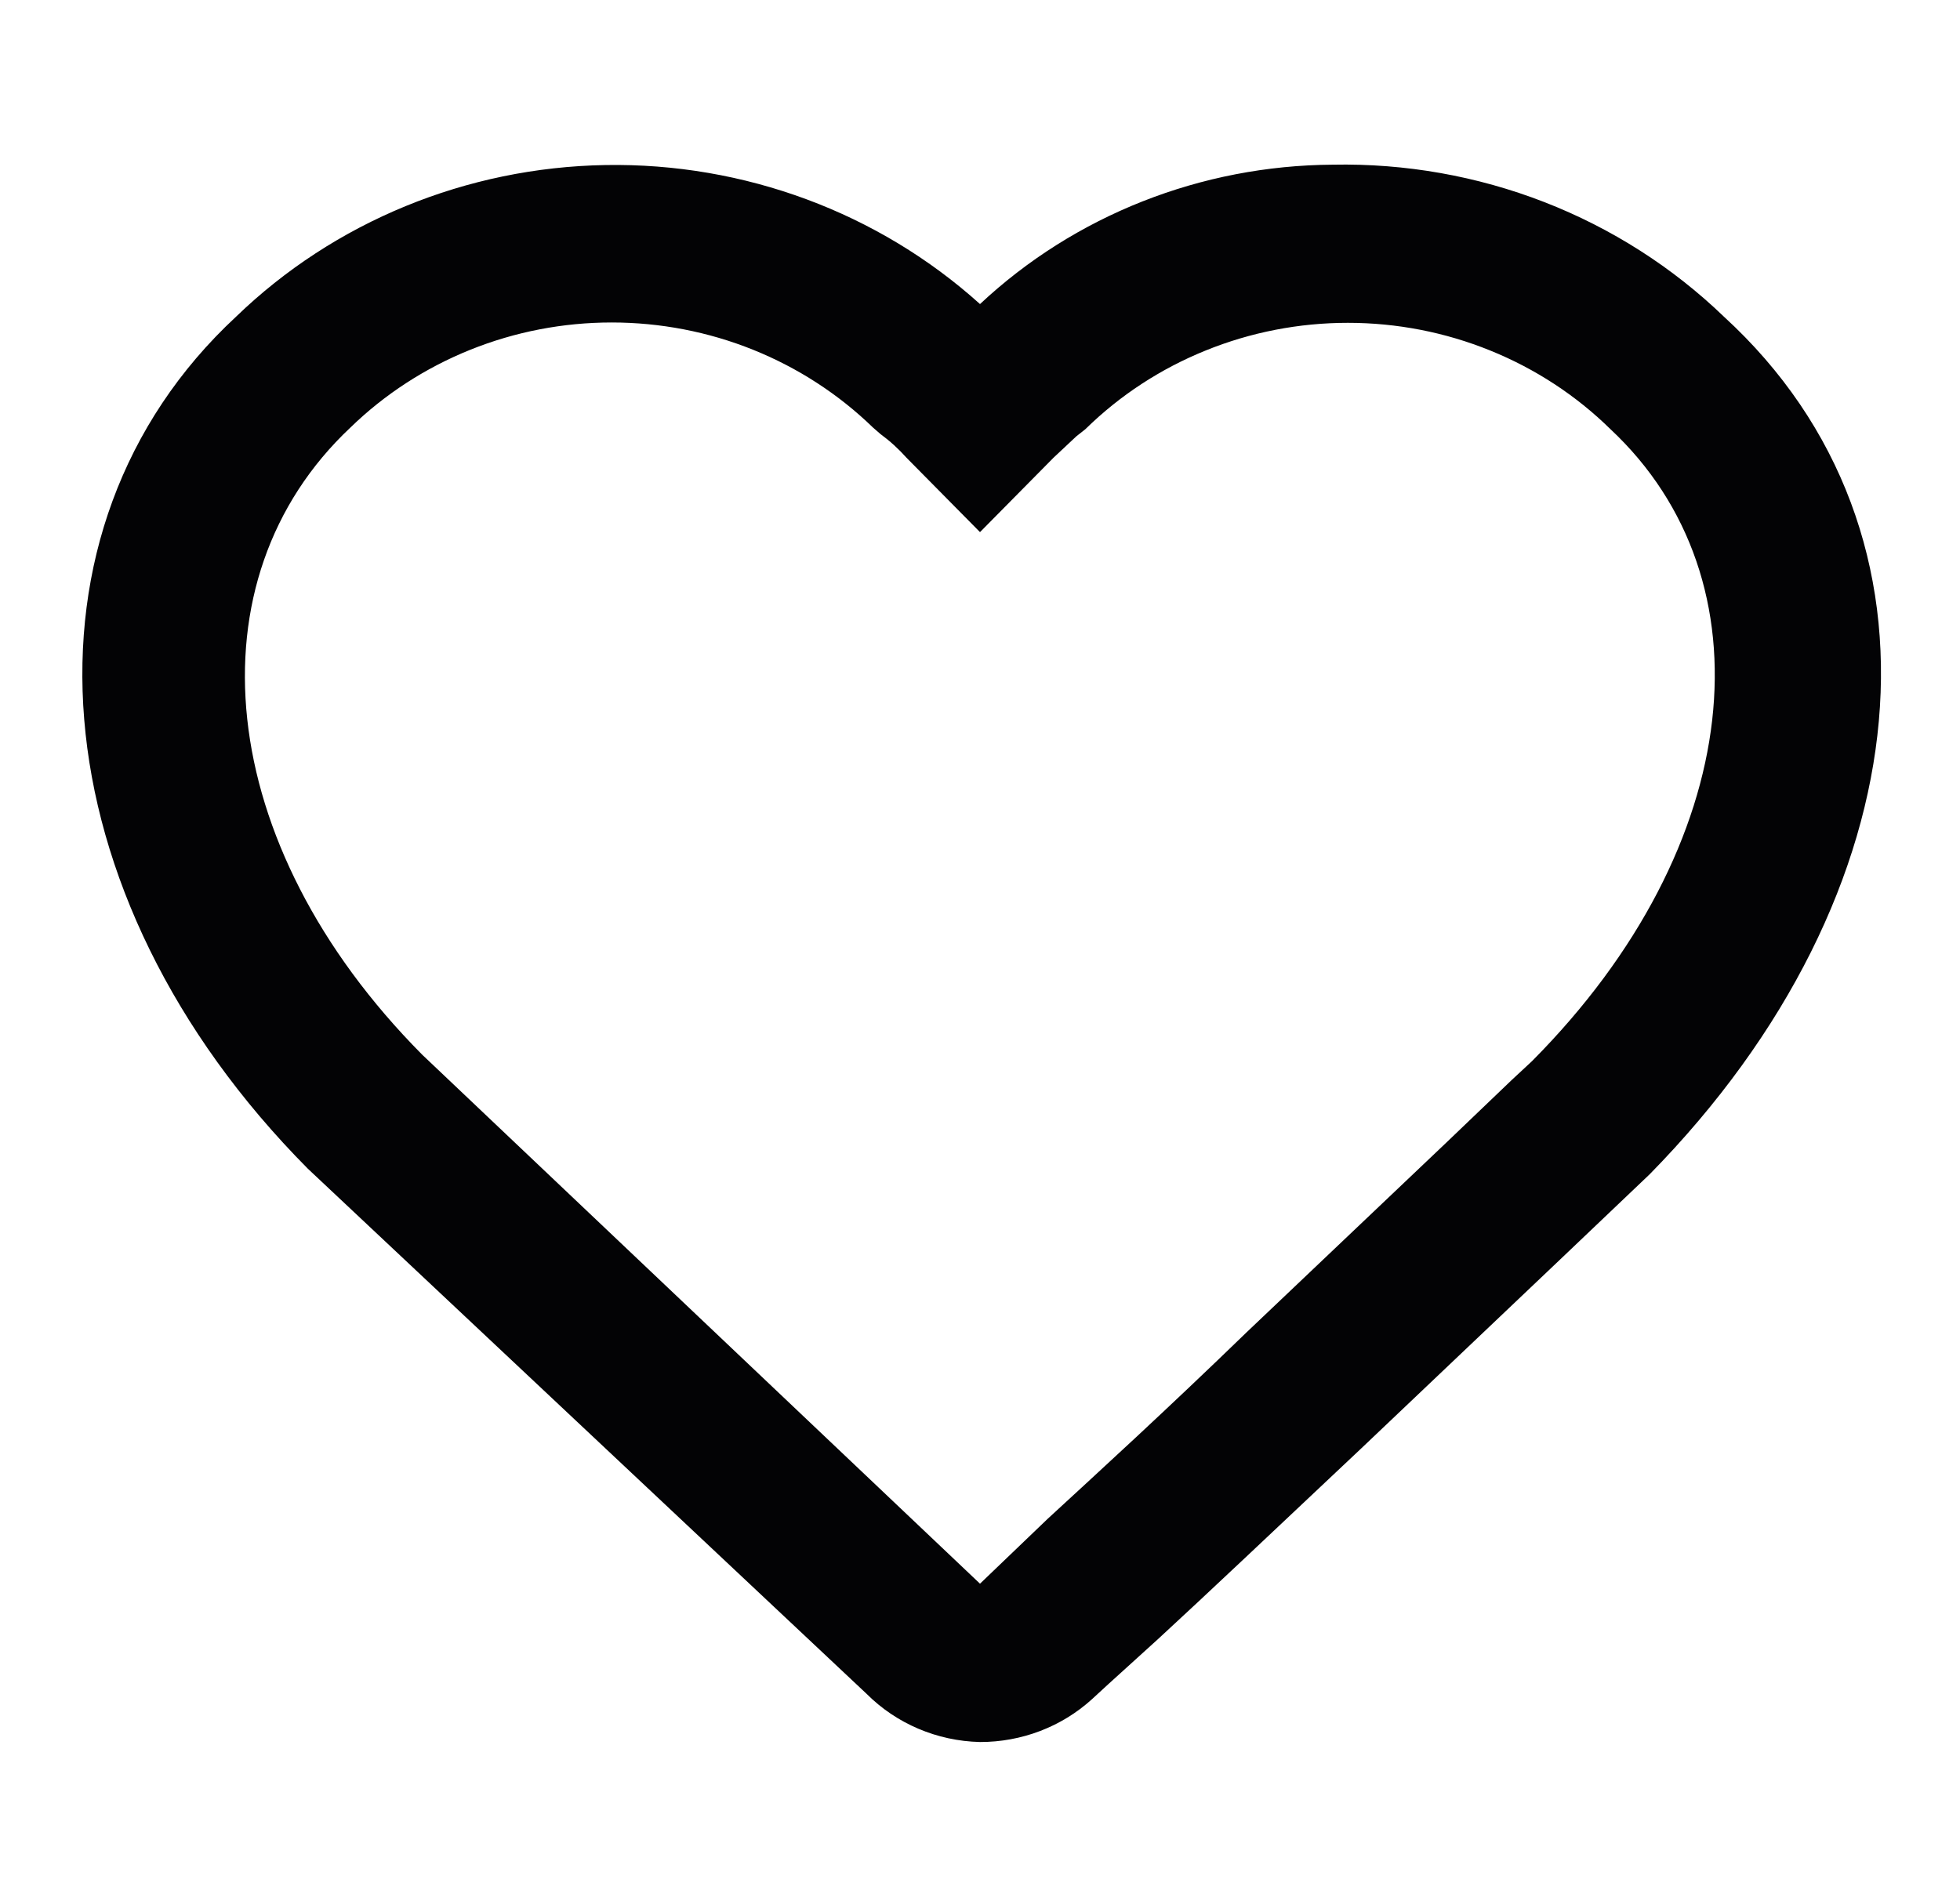
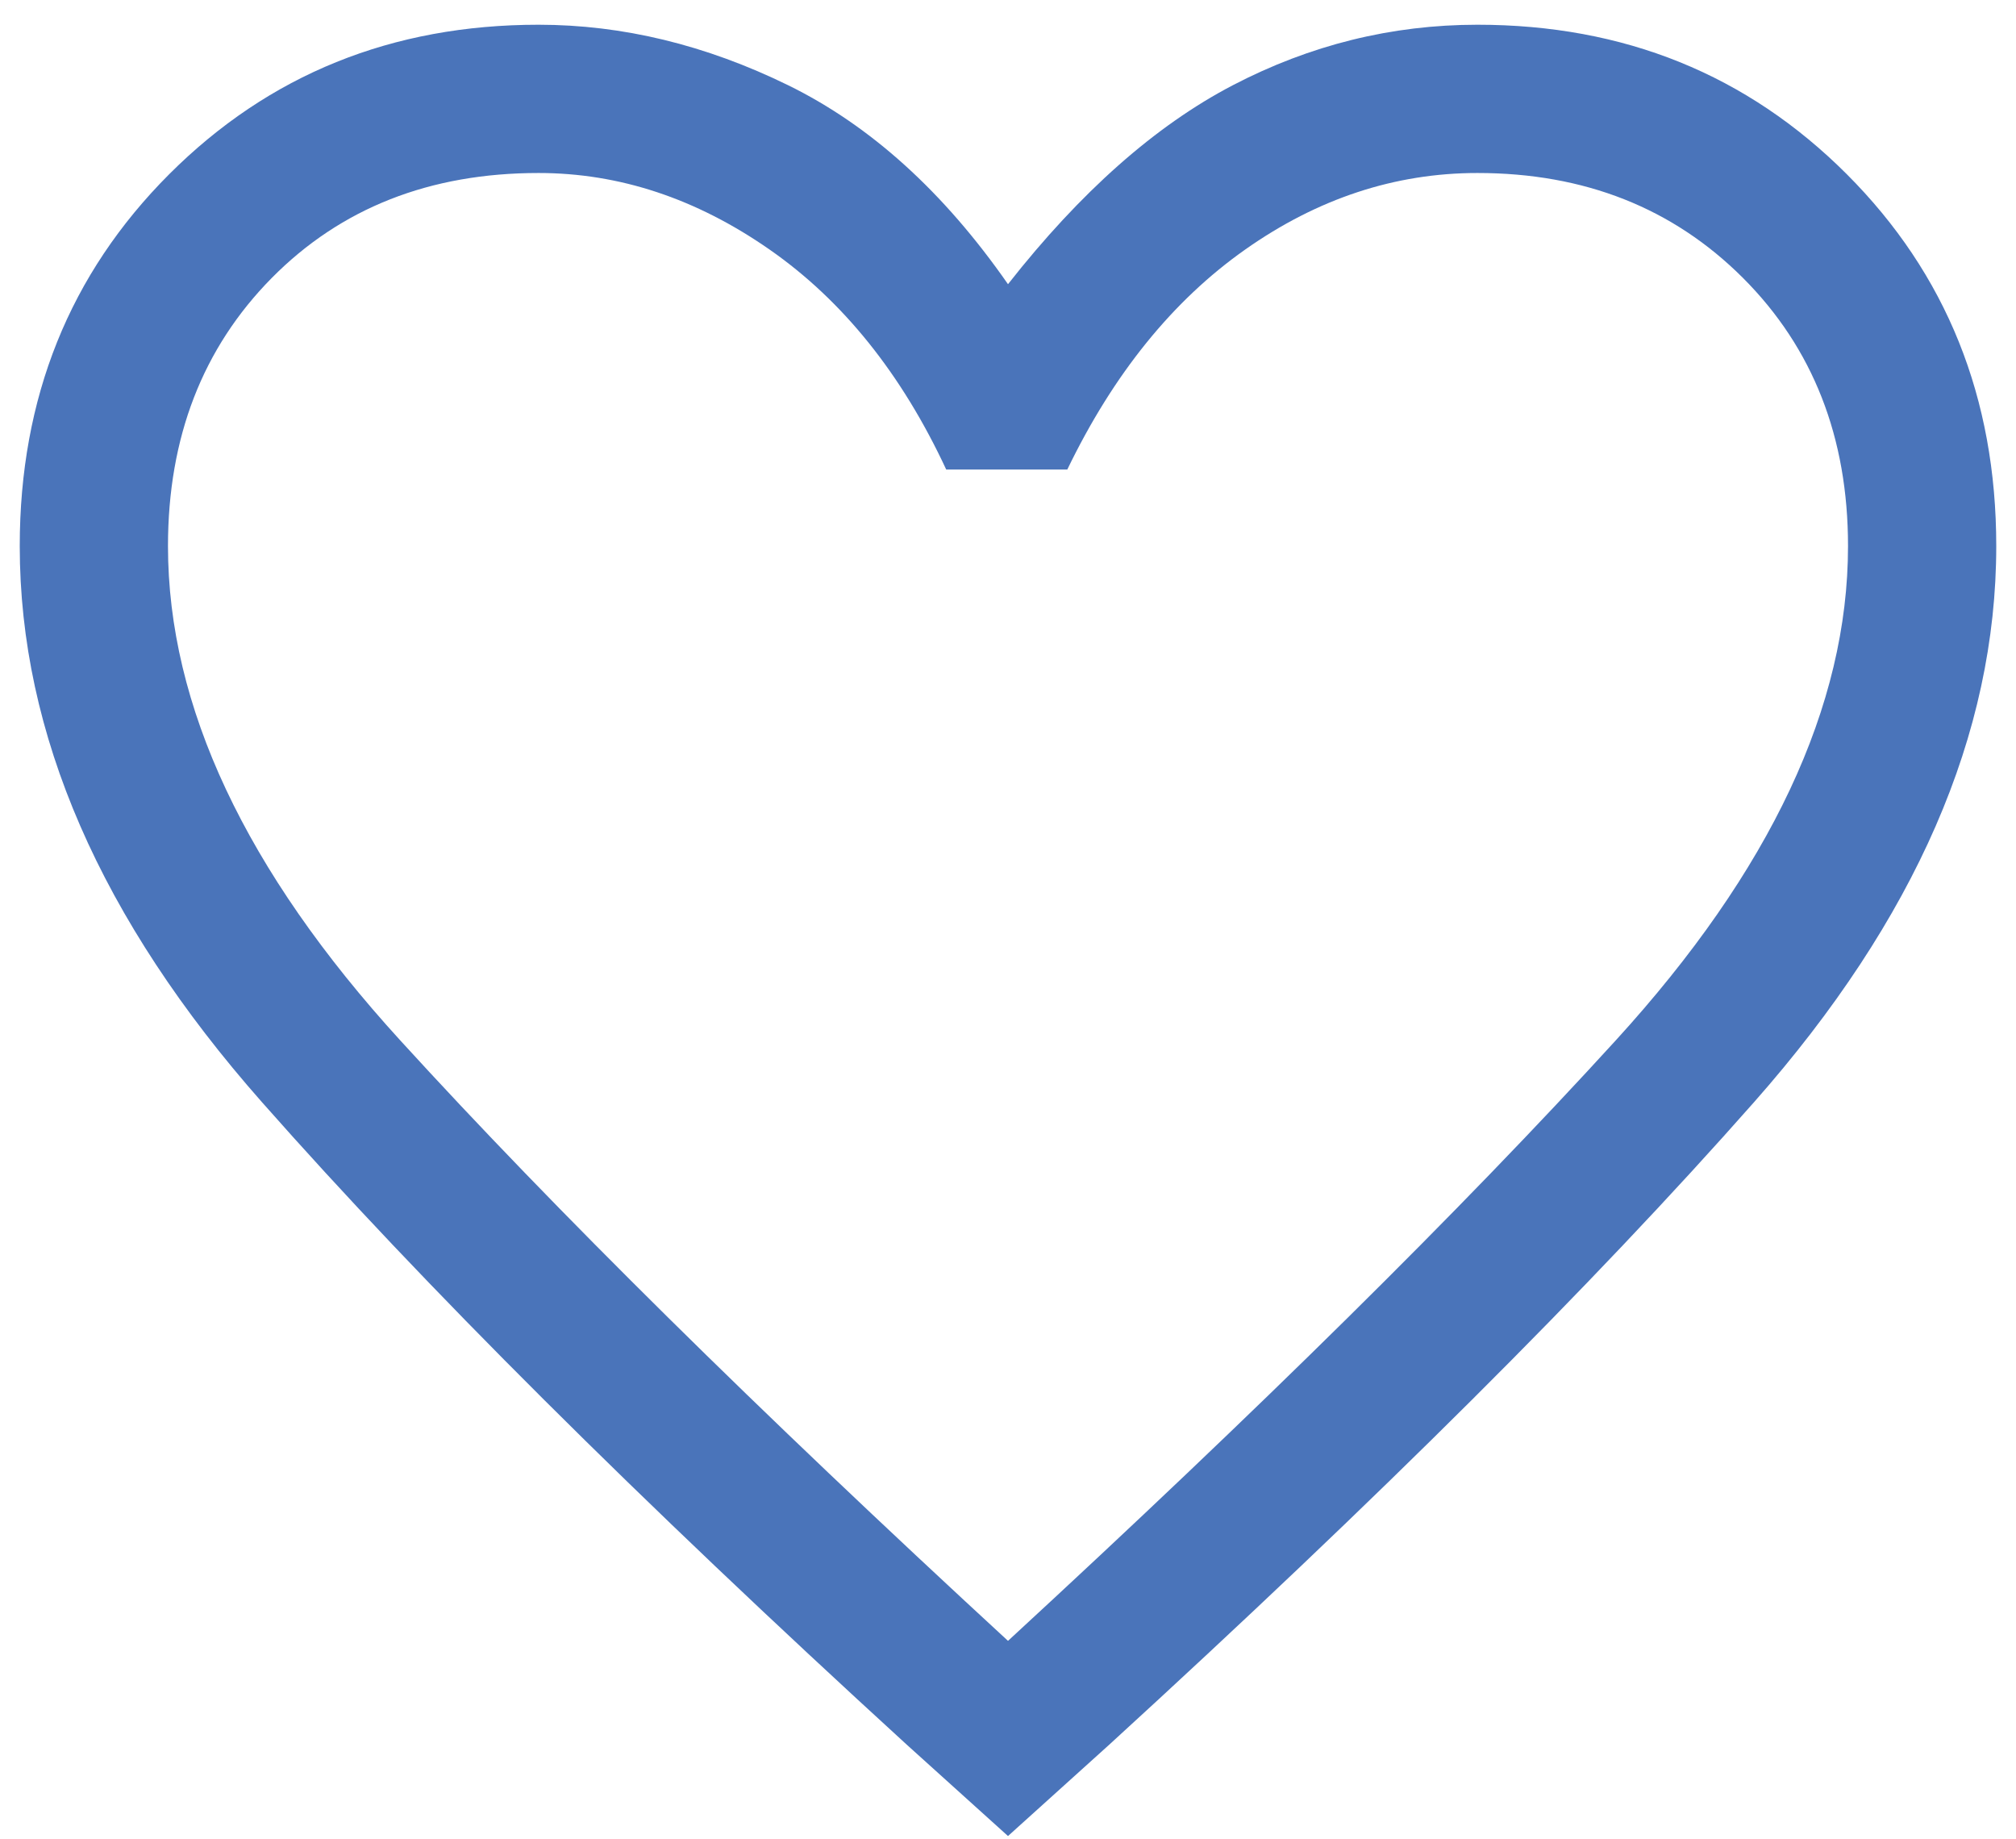
- <svg xmlns="http://www.w3.org/2000/svg" width="33" height="32" viewBox="0 0 33 32" fill="none">
-   <path d="M29.026 5.333C28.162 4.5 27.133 3.843 26.002 3.403C24.87 2.963 23.659 2.749 22.44 2.773C20.222 2.786 18.095 3.626 16.5 5.12C14.789 3.578 12.528 2.739 10.193 2.779C7.857 2.819 5.628 3.734 3.974 5.333C0.124 8.907 0.605 15.067 5.184 19.68L14.589 28.52C15.091 29.024 15.777 29.316 16.5 29.333C17.2 29.334 17.873 29.077 18.384 28.613L18.659 28.36L19.497 27.6C20.323 26.84 21.45 25.773 22.921 24.387L26.276 21.2L27.775 19.773C32.422 15.04 33 8.973 29.026 5.333ZM25.795 17.867L25.451 18.187L24.351 19.24L20.996 22.427C19.621 23.76 18.466 24.813 17.641 25.573L16.5 26.667L7.109 17.76C3.589 14.213 3.176 9.76 5.899 7.2C6.476 6.639 7.162 6.194 7.917 5.89C8.672 5.586 9.481 5.43 10.299 5.43C11.116 5.43 11.926 5.586 12.681 5.89C13.436 6.194 14.121 6.639 14.699 7.2L14.822 7.307C14.983 7.425 15.13 7.559 15.262 7.707L16.5 8.96L17.738 7.707L18.122 7.347L18.274 7.227C18.852 6.659 19.54 6.209 20.299 5.902C21.058 5.594 21.872 5.436 22.694 5.436C23.517 5.436 24.331 5.594 25.09 5.902C25.849 6.209 26.537 6.659 27.115 7.227C29.824 9.76 29.411 14.227 25.795 17.867Z" fill="#030305" />
+ <svg xmlns="http://www.w3.org/2000/svg" width="34" height="31" viewBox="0 0 34 31" fill="none">
+   <path d="M17 30.958L15.292 29.417C10.764 25.278 7.139 21.667 4.417 18.583C1.694 15.5 0.333 12.375 0.333 9.208C0.333 6.708 1.174 4.618 2.854 2.937C4.535 1.257 6.611 0.417 9.083 0.417C10.5 0.417 11.903 0.757 13.292 1.437C14.681 2.118 15.917 3.236 17 4.792C18.222 3.236 19.486 2.118 20.792 1.437C22.097 0.757 23.472 0.417 24.917 0.417C27.389 0.417 29.465 1.257 31.146 2.937C32.826 4.618 33.667 6.708 33.667 9.208C33.667 12.375 32.306 15.5 29.583 18.583C26.861 21.667 23.236 25.278 18.708 29.417L17 30.958ZM17 27.667C21.222 23.778 24.639 20.403 27.25 17.542C29.861 14.681 31.167 11.903 31.167 9.208C31.167 7.375 30.576 5.868 29.396 4.687C28.215 3.507 26.722 2.917 24.917 2.917C23.528 2.917 22.222 3.347 21 4.208C19.778 5.069 18.778 6.306 18 7.917H15.958C15.208 6.306 14.215 5.069 12.979 4.208C11.743 3.347 10.444 2.917 9.083 2.917C7.25 2.917 5.75 3.507 4.583 4.687C3.417 5.868 2.833 7.375 2.833 9.208C2.833 11.903 4.139 14.681 6.75 17.542C9.361 20.403 12.778 23.778 17 27.667Z" fill="#4A74BA" />
</svg>
